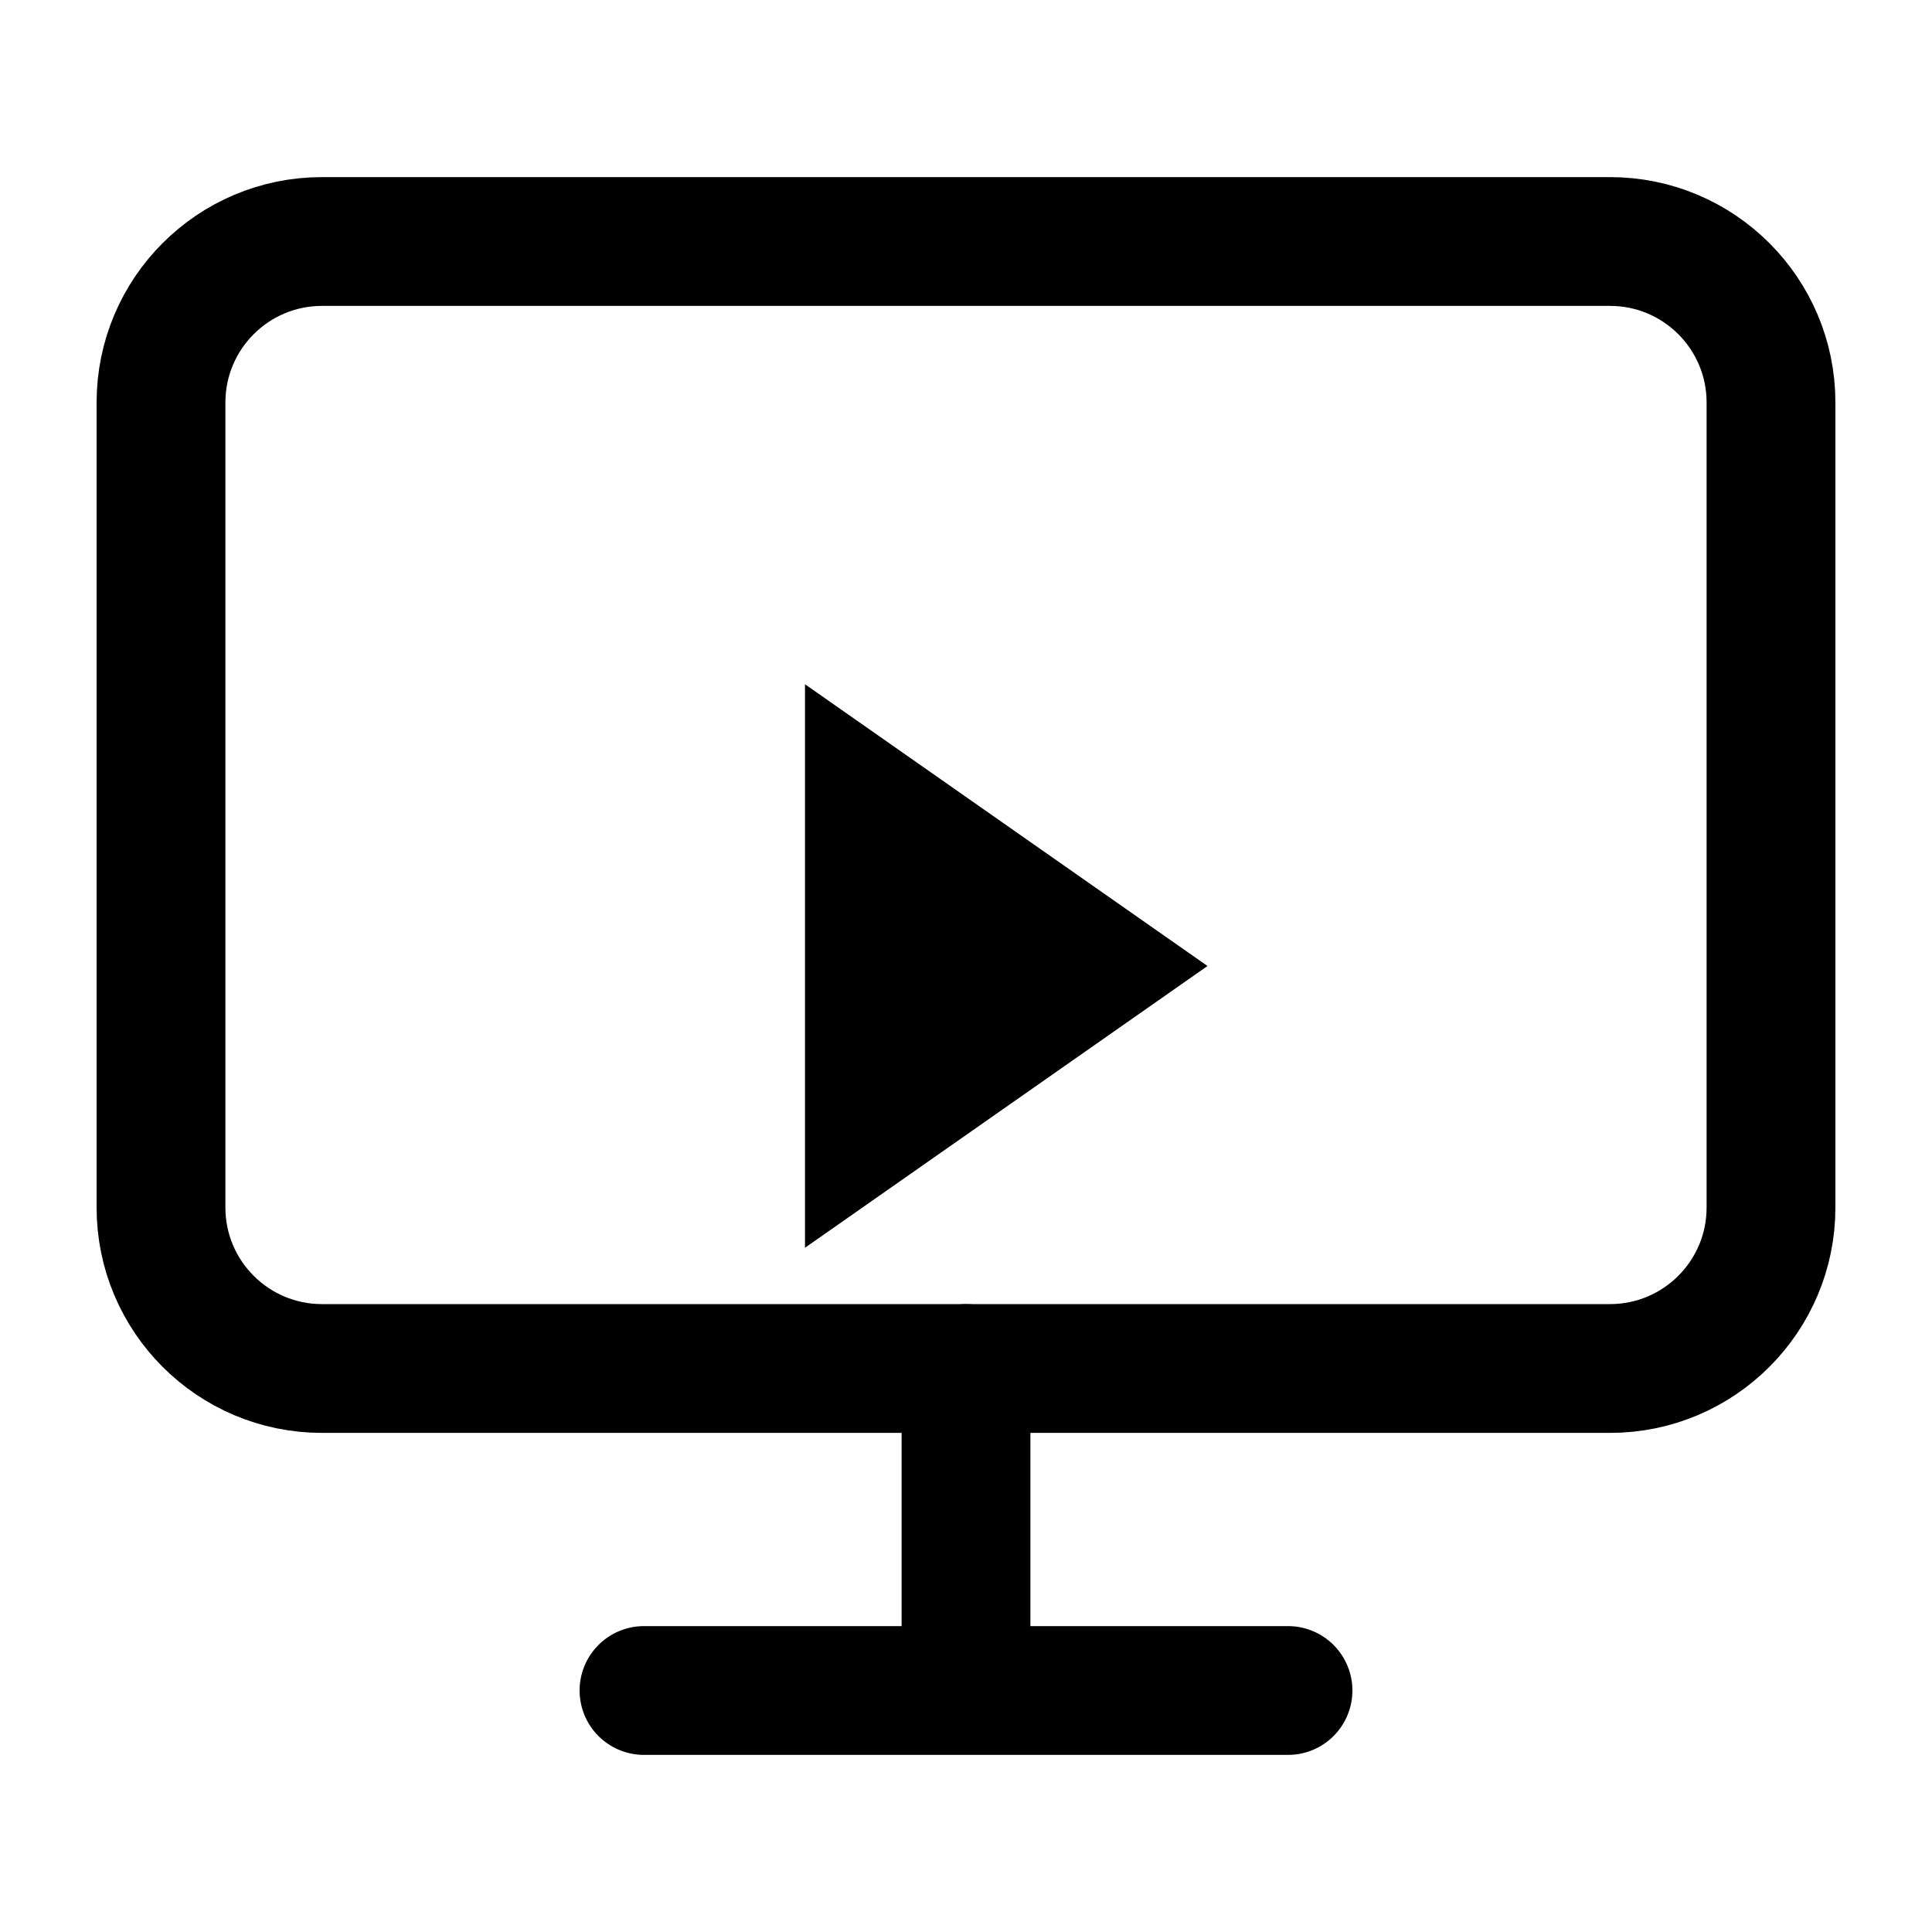
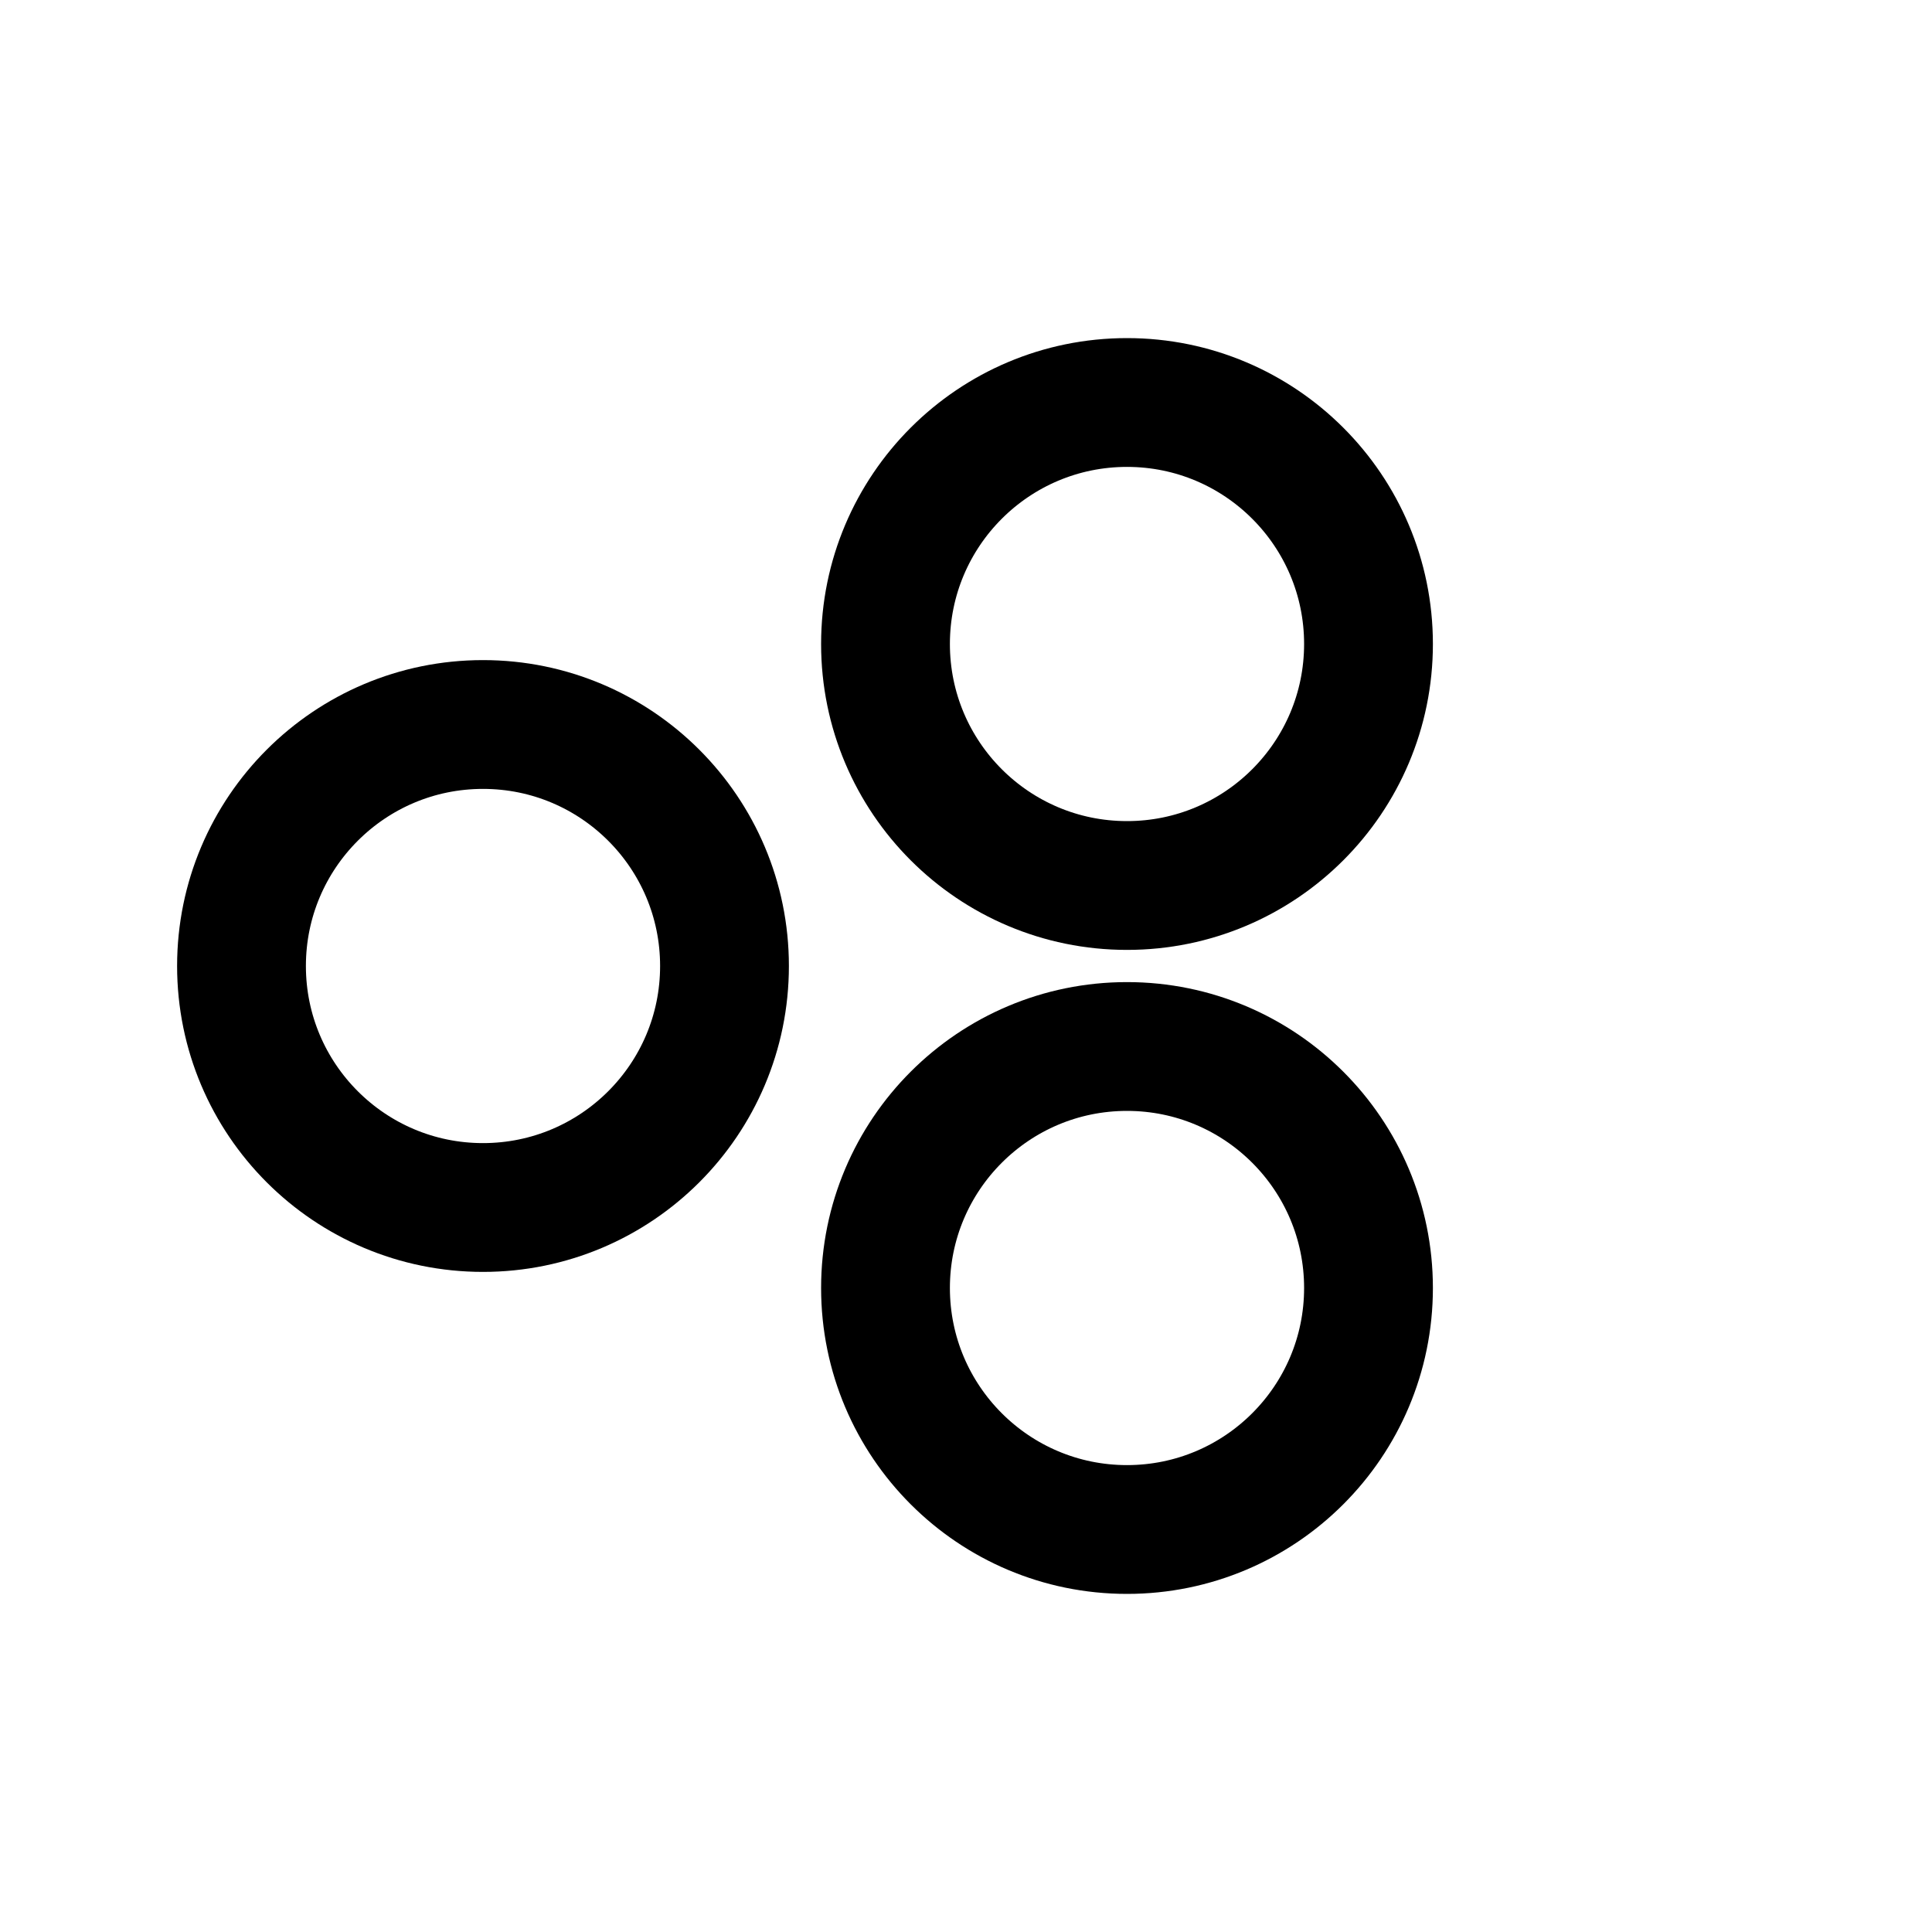
- <svg xmlns="http://www.w3.org/2000/svg" width="24" height="24" viewBox="0 0 24 24" fill="none" stroke="currentColor" stroke-width="1.6" stroke-linecap="round" stroke-linejoin="round">
-   <rect x="2" y="3" width="20" height="14" rx="2" />
-   <path d="M8 21h8M12 17v4" />
-   <path d="M10 8.5l5 3.5-5 3.5V8.5z" fill="currentColor" stroke="none" />
+ <svg xmlns="http://www.w3.org/2000/svg" width="24" height="24" viewBox="0 0 24 24" fill="none" stroke="currentColor" stroke-width="1.6">
+   <circle cx="6" cy="12" r="3" />
+   <circle cx="14" cy="8" r="3" />
+   <circle cx="14" cy="16" r="3" />
</svg>
